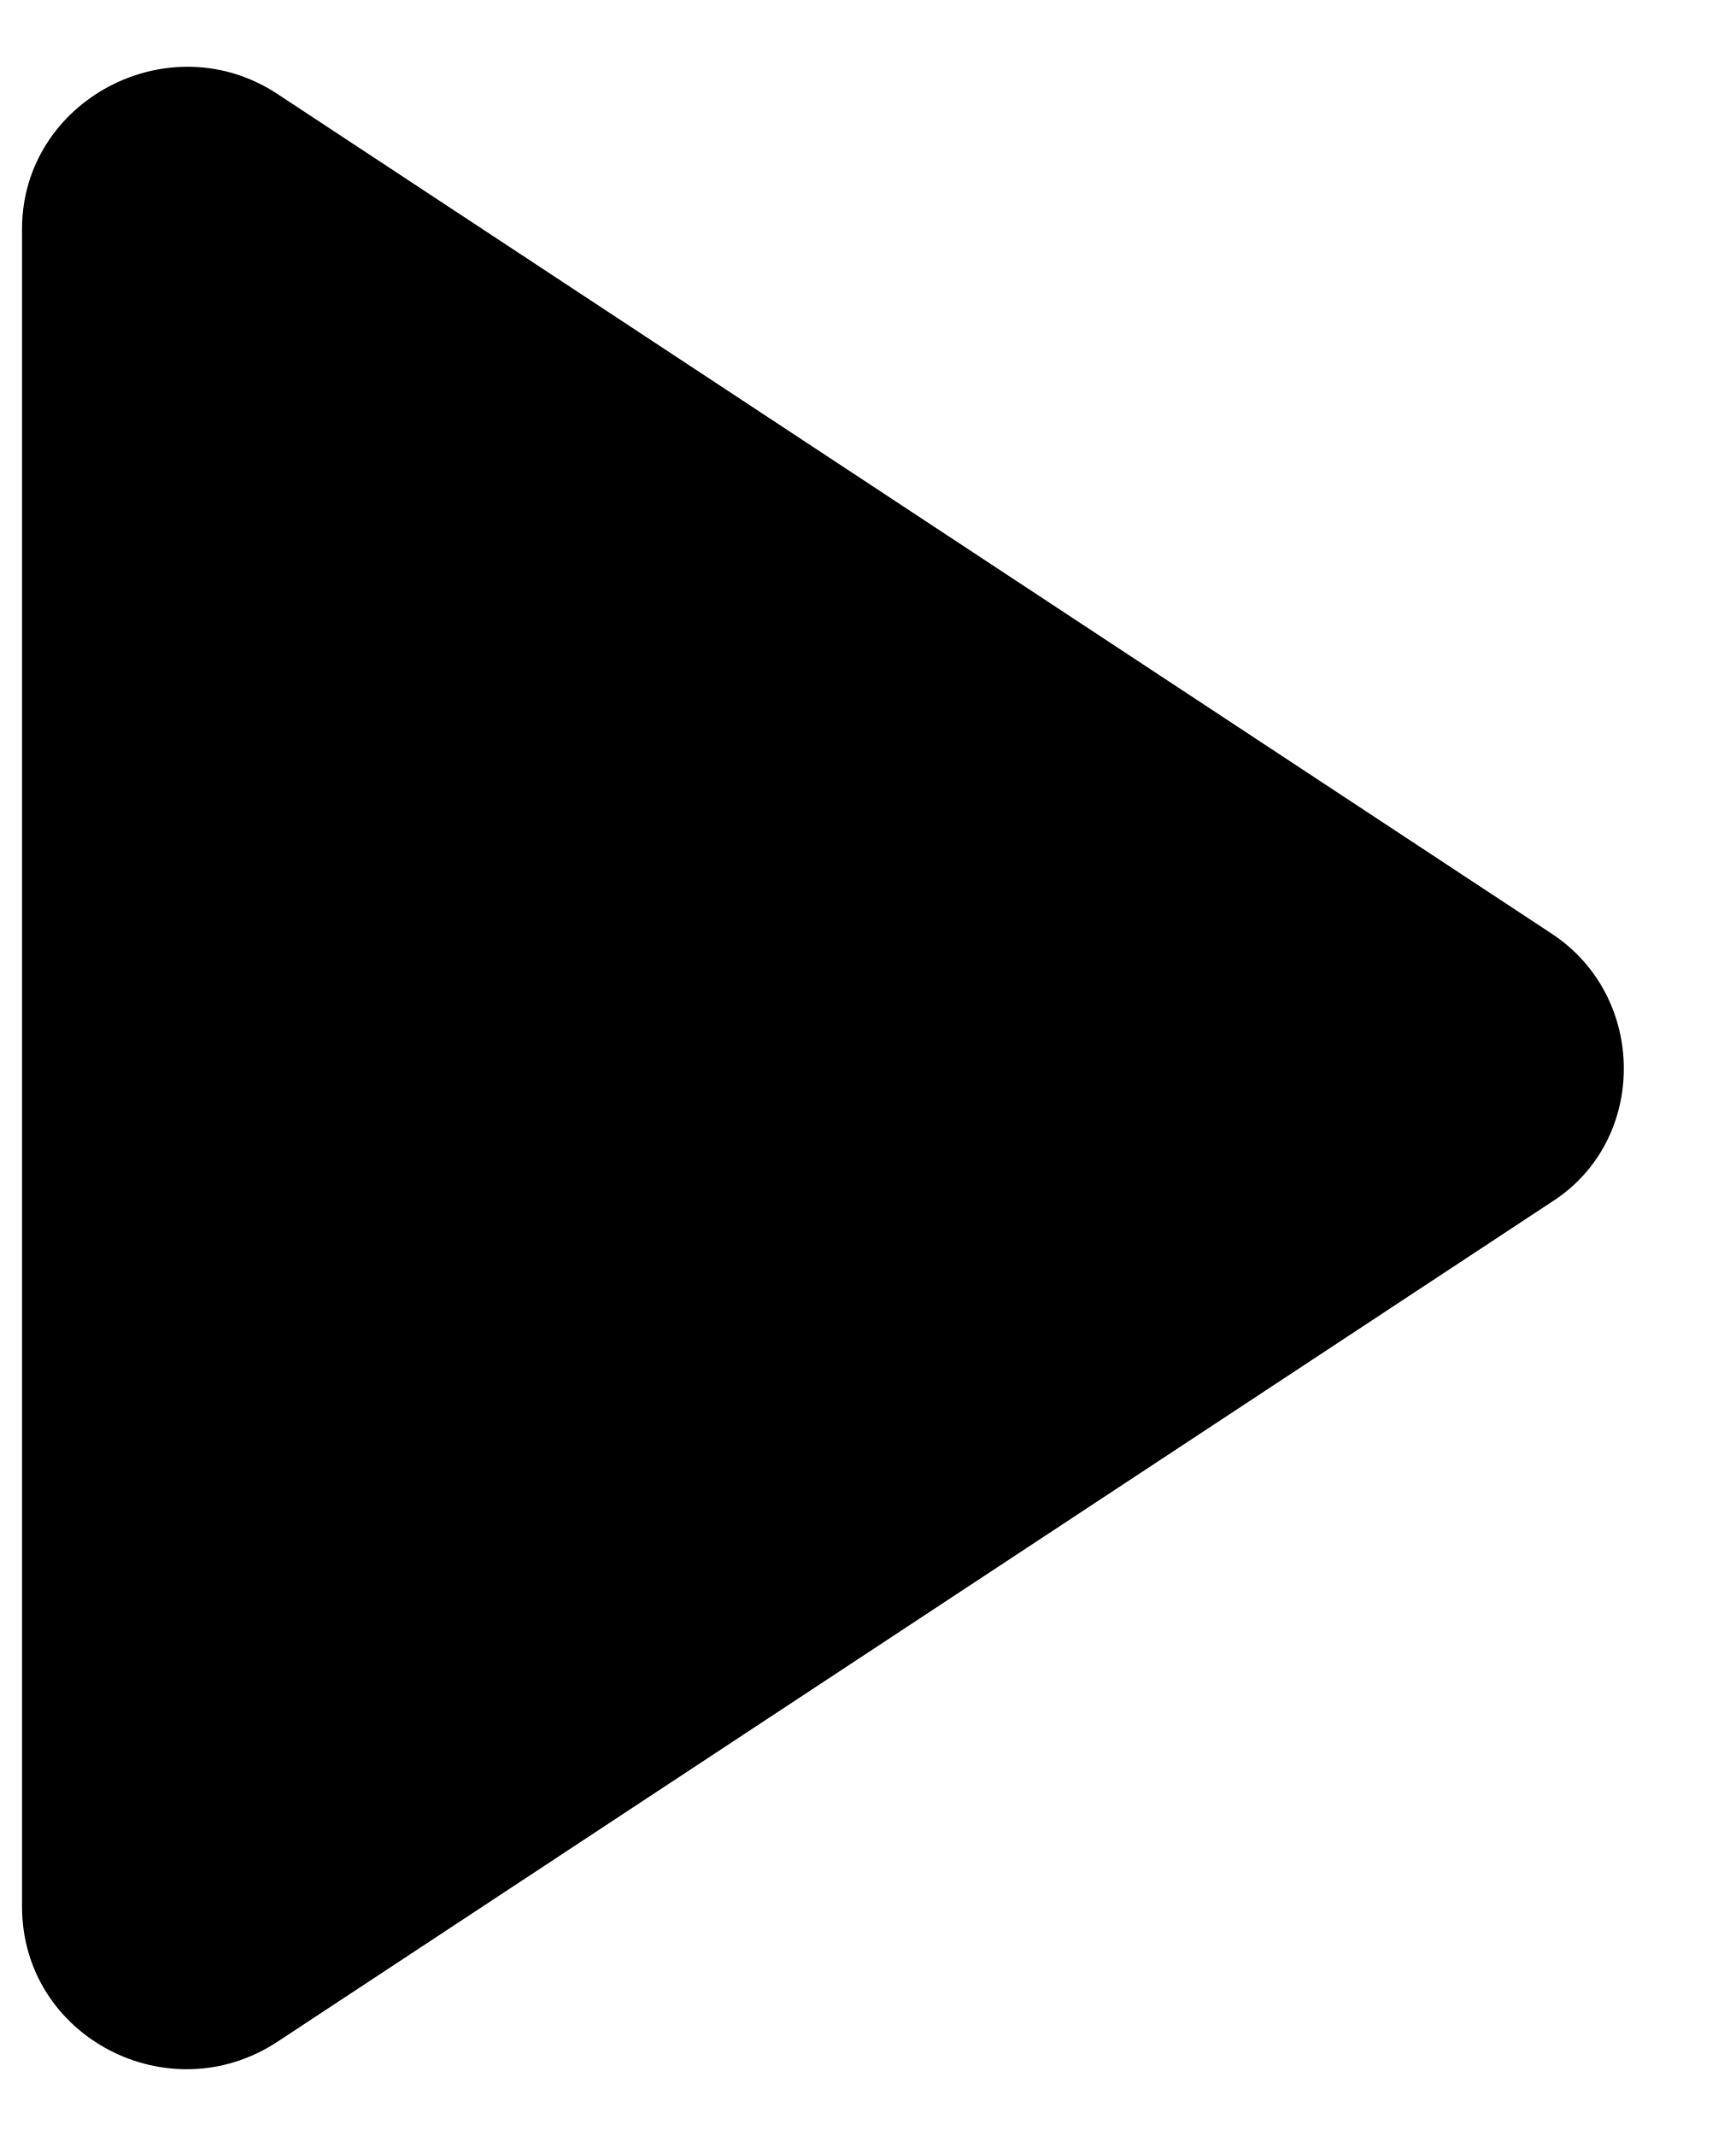
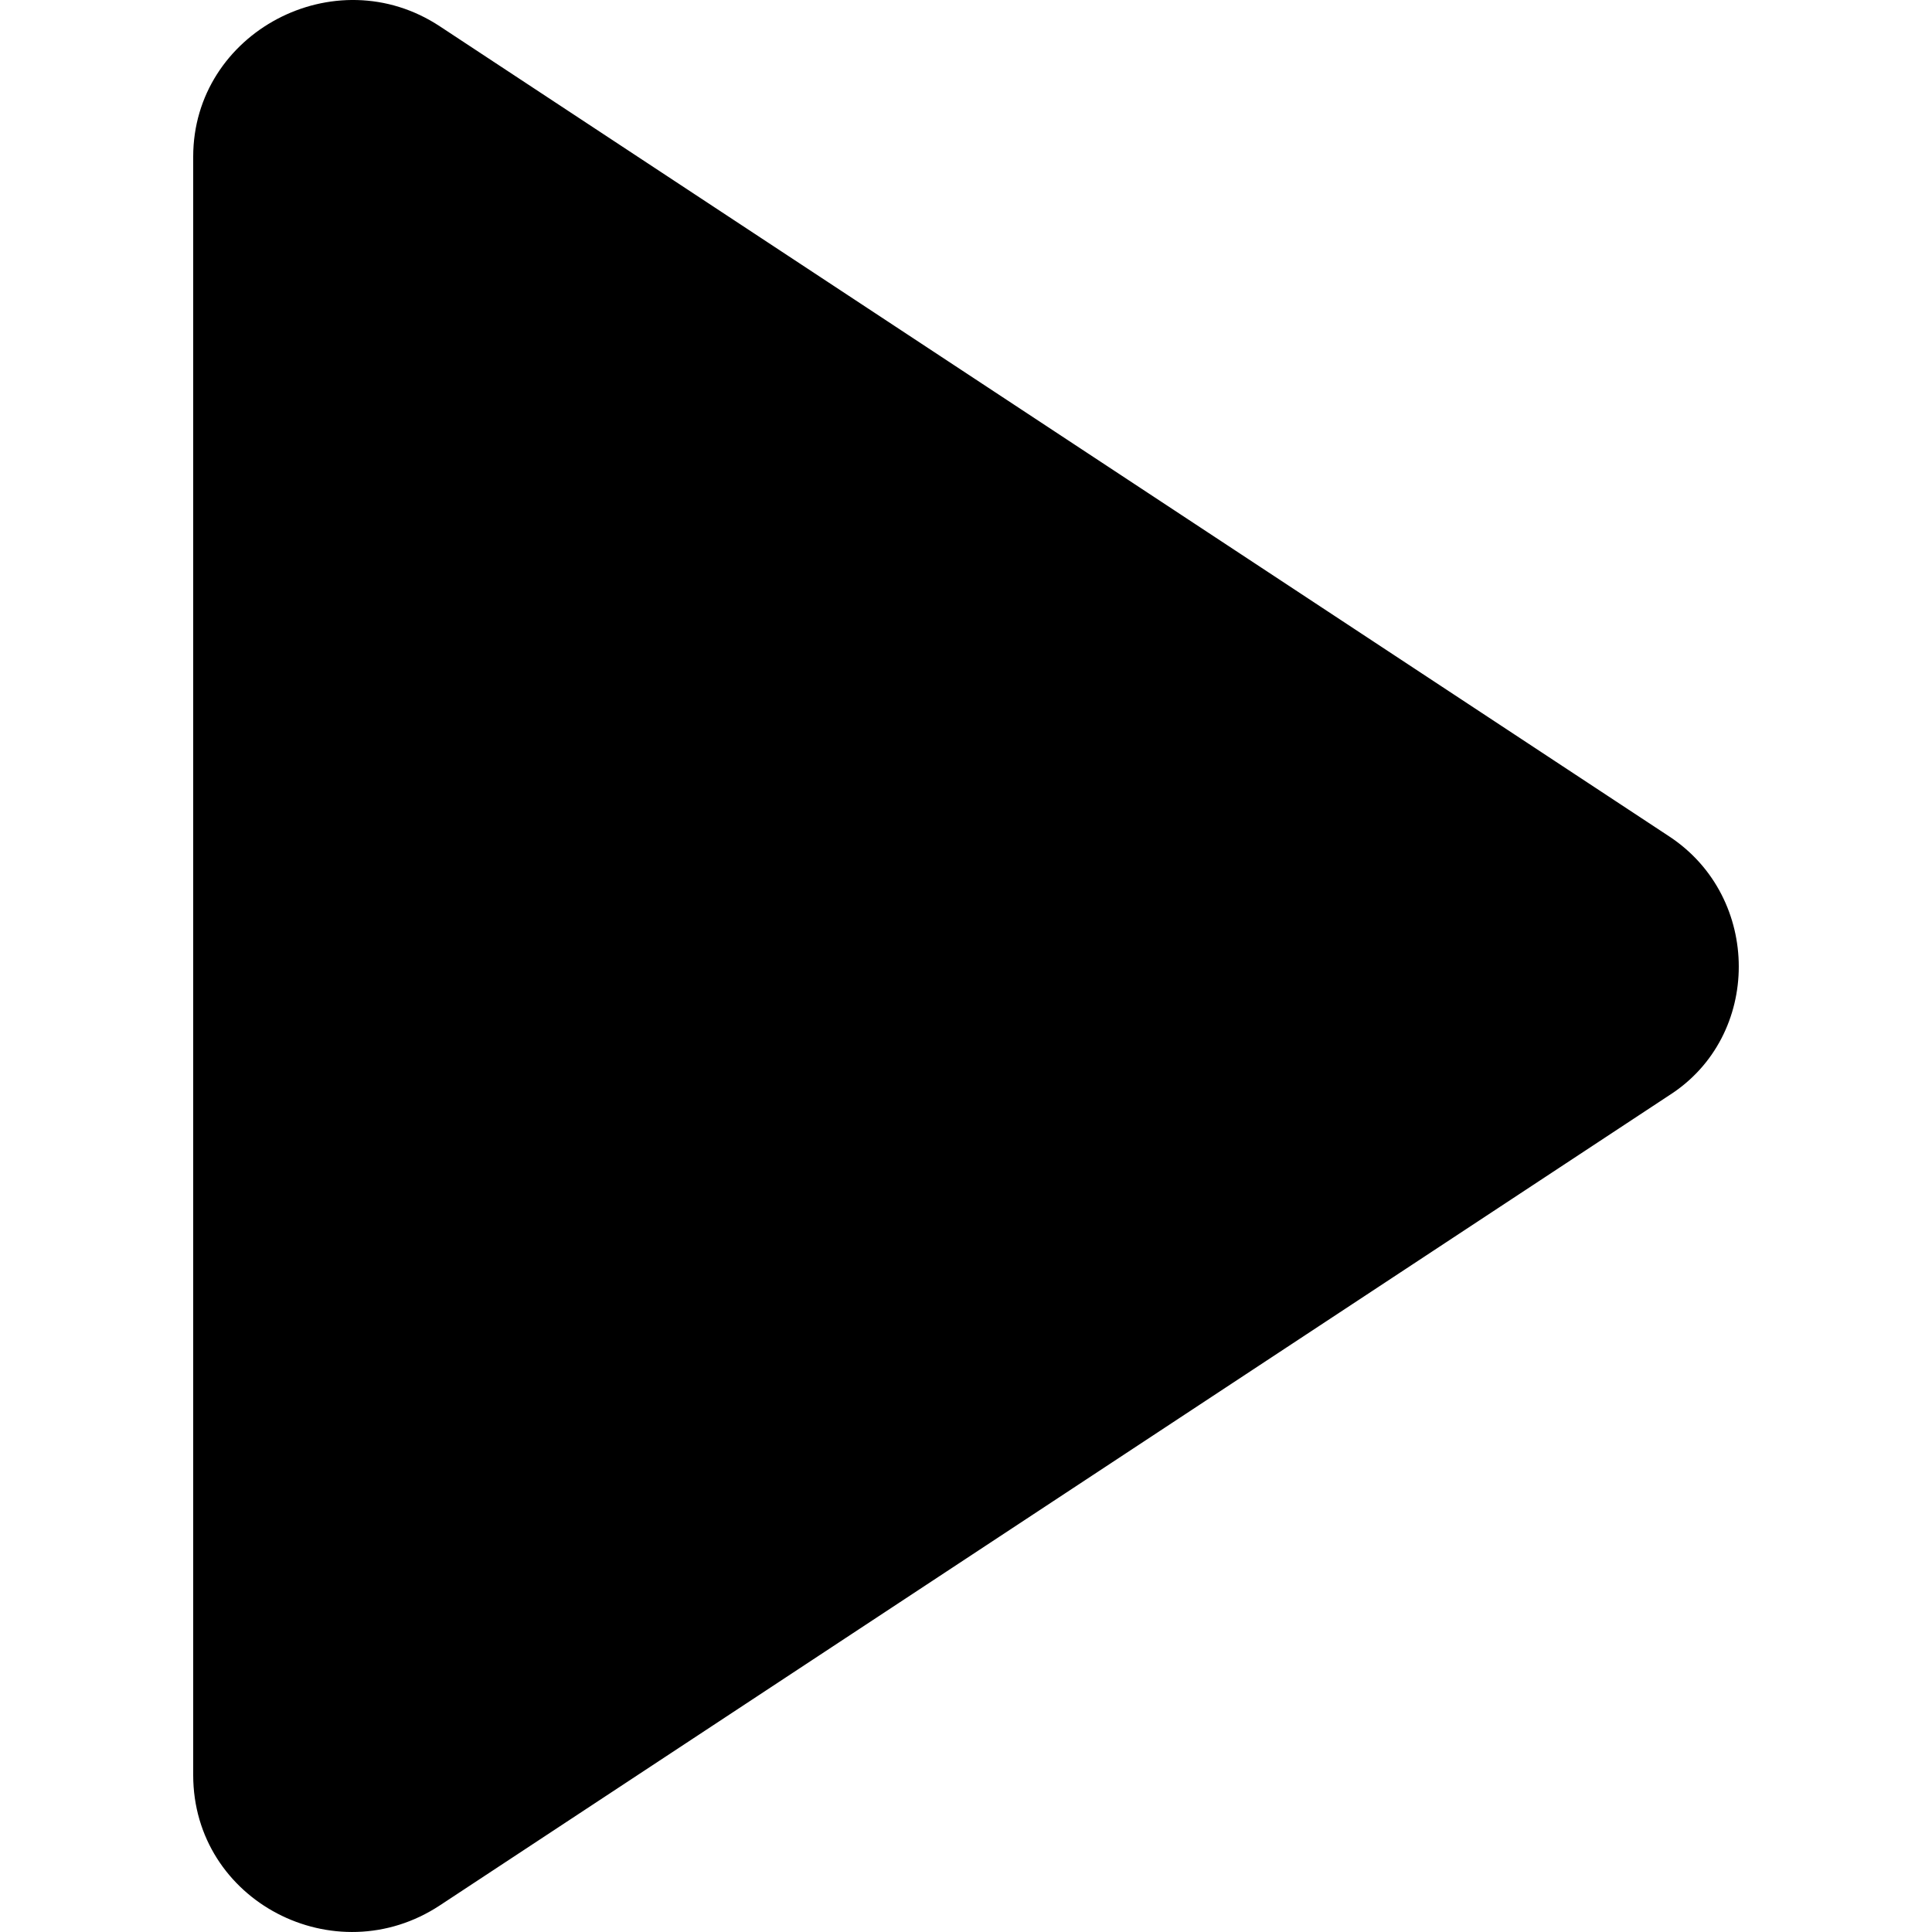
- <svg xmlns="http://www.w3.org/2000/svg" width="13" height="16" viewBox="0 0 13 16" fill="none">
-   <path d="M11.626 6.995L2.08 0.705C1.266 0.167 0.165 0.752 0.165 1.716L0.165 14.281C0.165 15.261 1.266 15.83 2.08 15.293L11.626 9.002C12.344 8.544 12.344 7.469 11.626 6.995Z" fill="currentColor" />
+ <svg xmlns="http://www.w3.org/2000/svg" width="24" height="24" viewBox="0 0 16 20" fill="none">
+   <path d="M15.282 8.66L2.554 0.273C1.469 -0.444 0 0.336 0 1.622V18.375C0 19.682 1.469 20.44 2.554 19.724L15.282 11.337C16.239 10.725 16.239 9.292 15.282 8.66Z" fill="currentColor" />
</svg>
